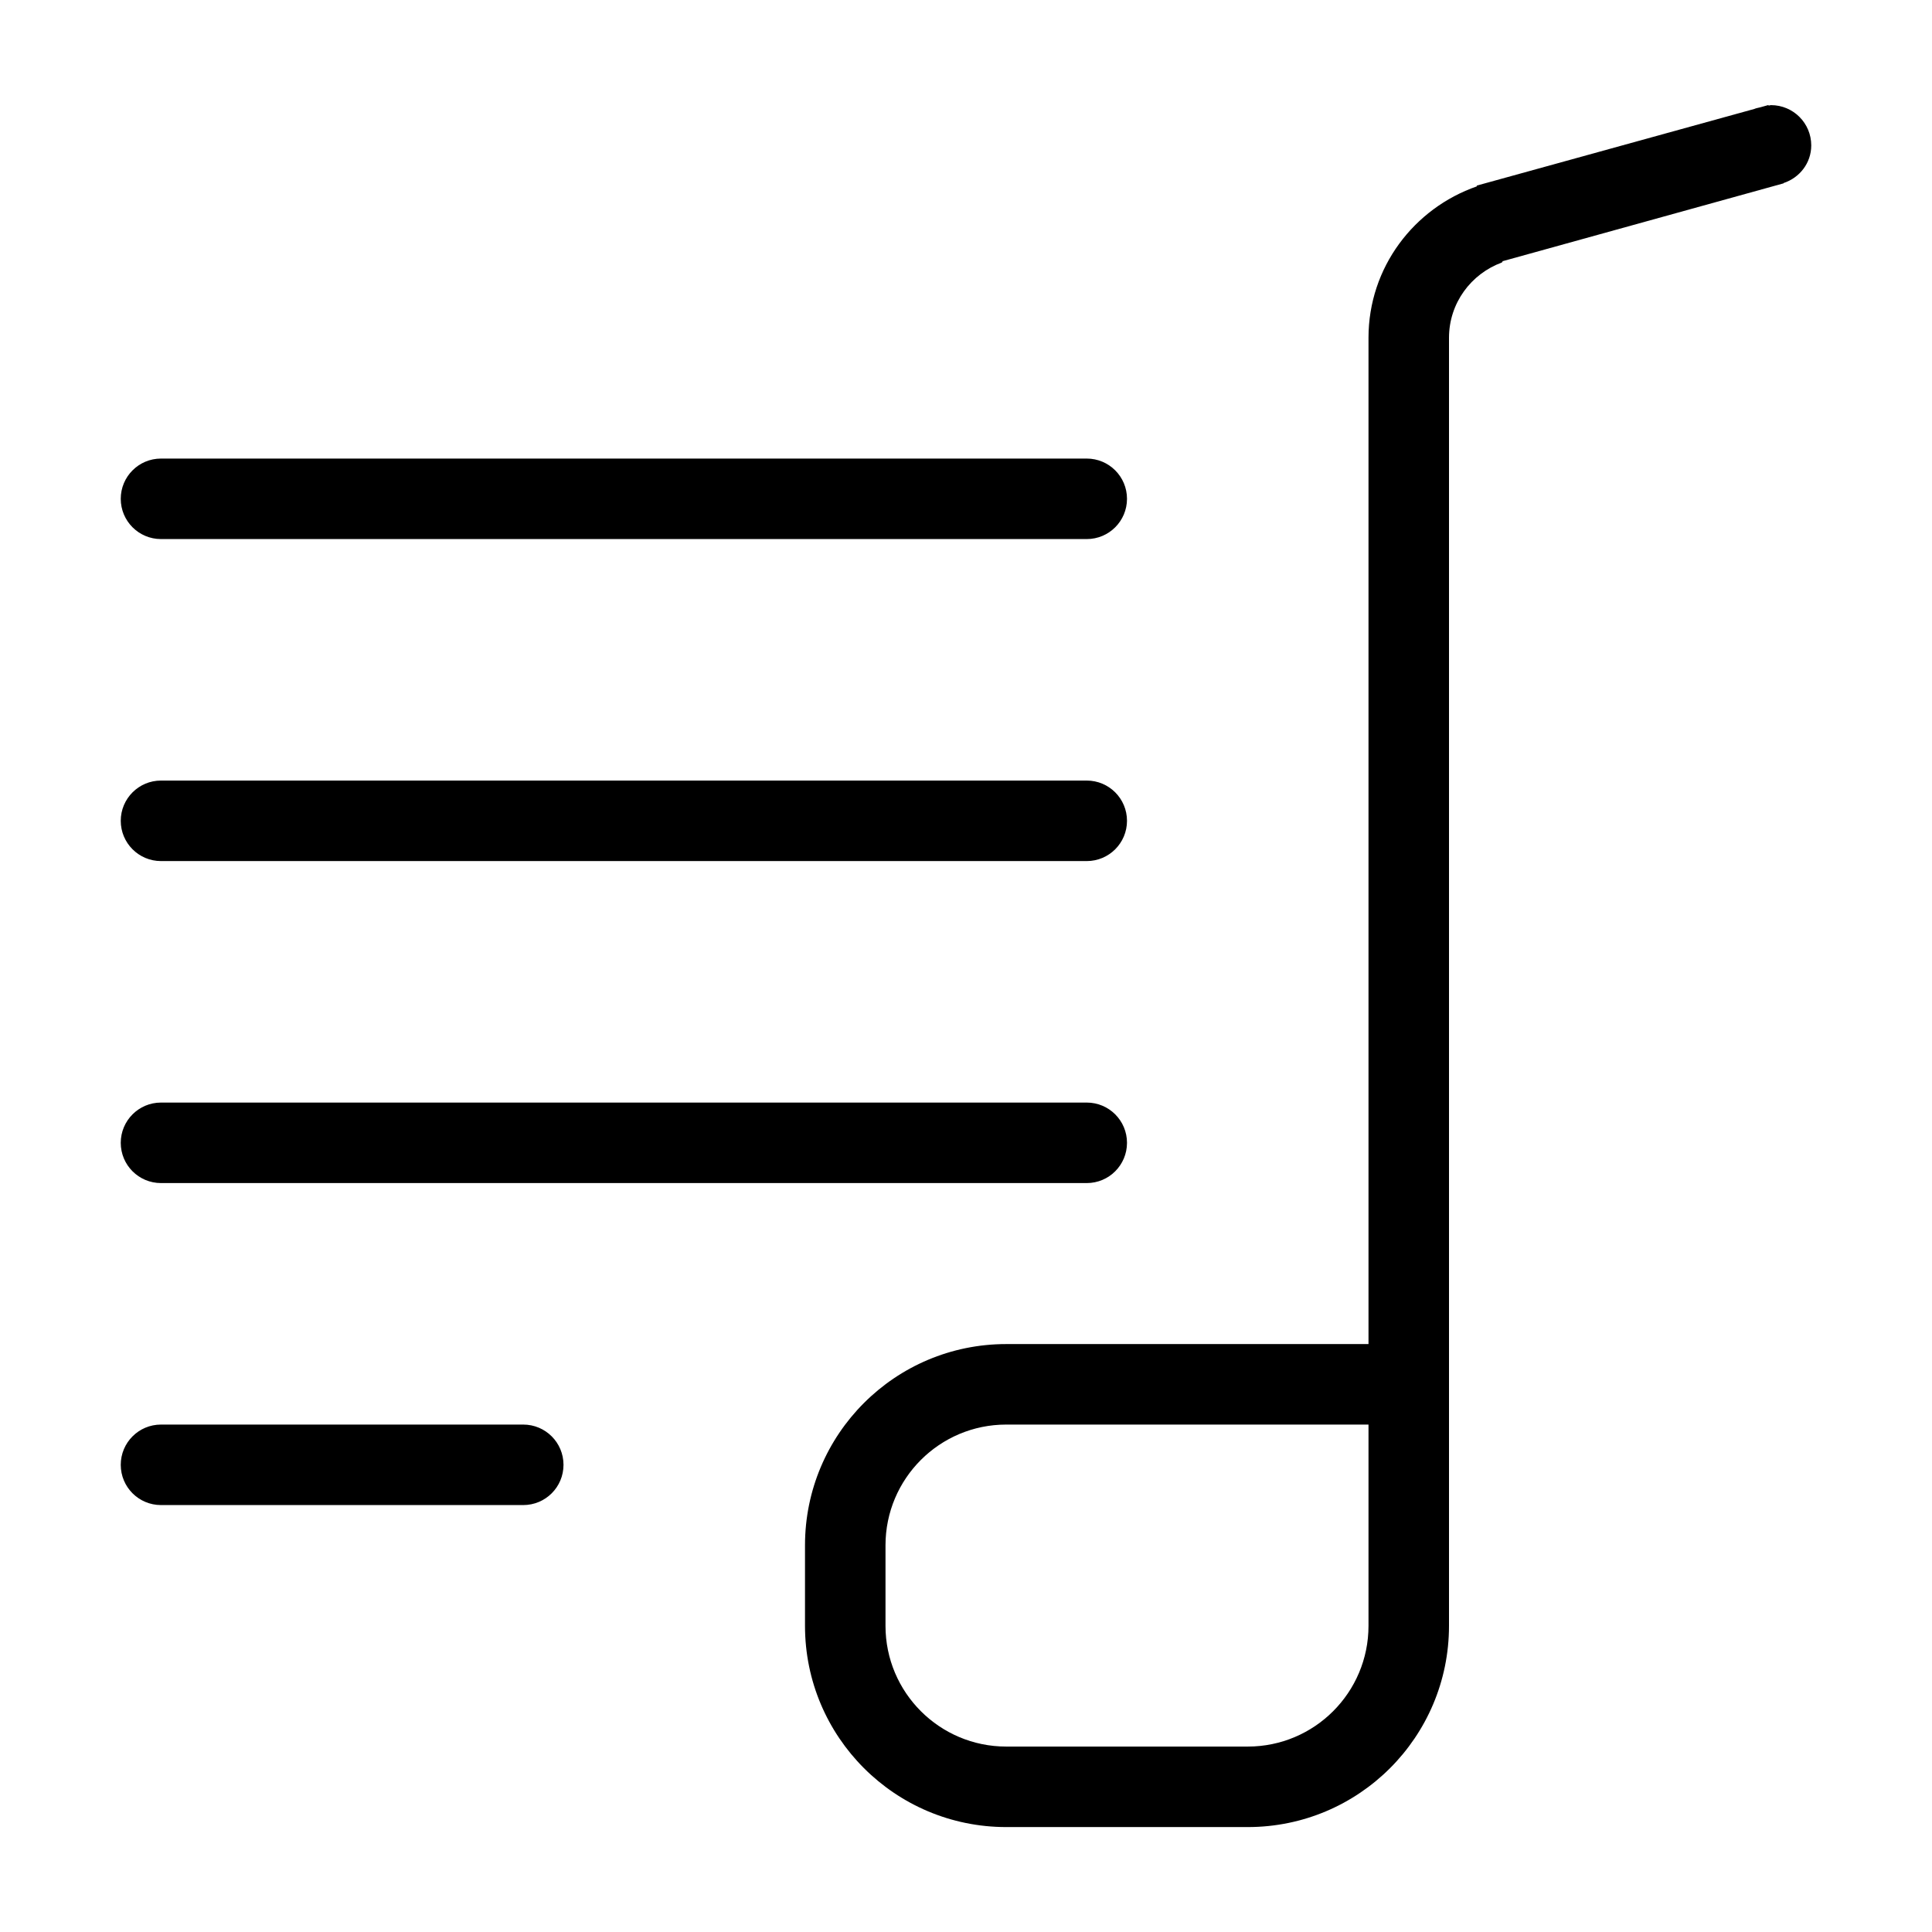
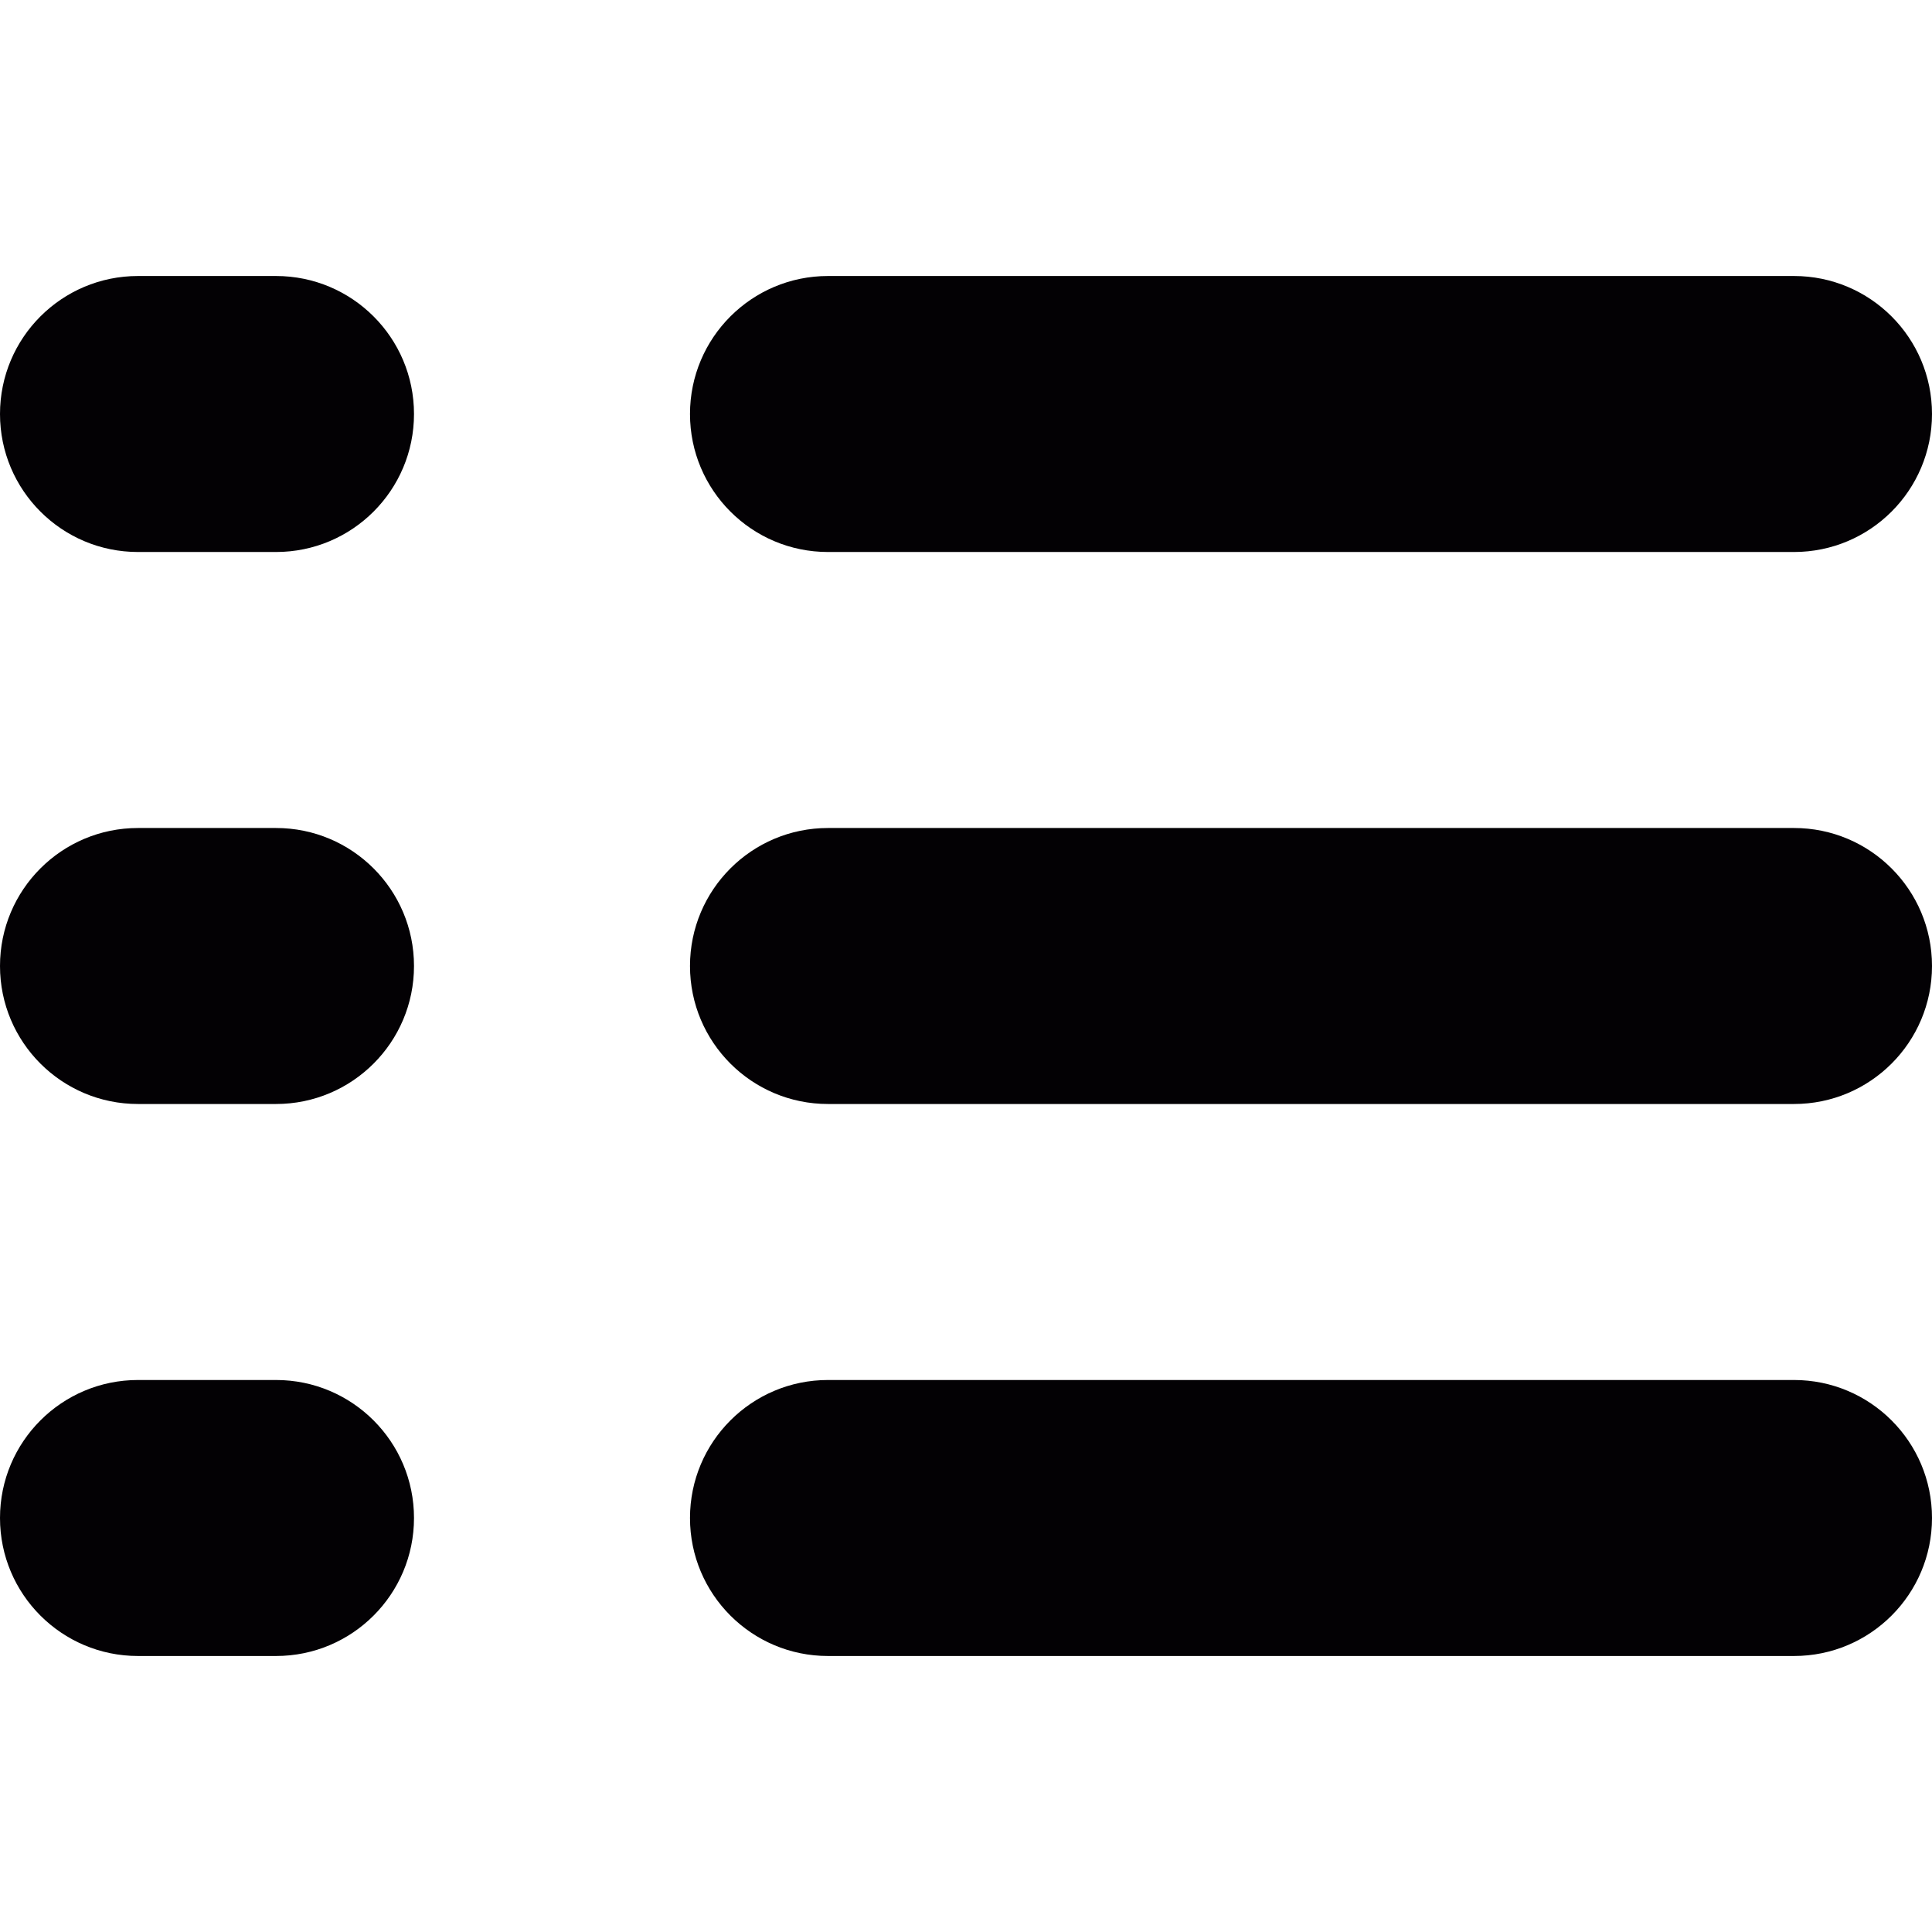
- <svg xmlns="http://www.w3.org/2000/svg" enable-background="new 0 0 48 48" height="48px" id="Layer_1" version="1.1" viewBox="0 0 48 48" width="48px" xml:space="preserve">
-   <path clip-rule="evenodd" d="M44.312,4.548l0.001,0.007l-6.969,1.931L37.342,6.48l-0.029,0.042  C36.548,6.803,36,7.531,36,8.393v30l0,0v2c0,2.762-2.238,5-5,5h-6c-2.762,0-5-2.238-5-5v-2c0-2.762,2.238-5,5-5h4l0,0h5v-25l0,0  c0-1.749,1.13-3.22,2.693-3.763l-0.006-0.018l6.901-1.906c0.044-0.021,0.094-0.025,0.142-0.039l0.207-0.058l0.003,0.015  c0.021-0.001,0.038-0.012,0.06-0.012c0.553,0,1,0.448,1,1C45,4.053,44.709,4.417,44.312,4.548z M34,38.393L34,38.393v-3h-4l0,0h-5  c-1.656,0-3,1.343-3,3v2c0,1.657,1.344,3,3,3h6c1.657,0,3-1.343,3-3V38.393z M27,29.393H4c-0.553,0-1-0.447-1-1c0-0.552,0.447-1,1-1  h23c0.553,0,1,0.448,1,1C28,28.945,27.553,29.393,27,29.393z M27,21.393H4c-0.553,0-1-0.448-1-1s0.447-1,1-1h23c0.553,0,1,0.448,1,1  S27.553,21.393,27,21.393z M27,13.393H4c-0.553,0-1-0.448-1-1s0.447-1,1-1h23c0.553,0,1,0.448,1,1S27.553,13.393,27,13.393z   M4,35.393h9c0.553,0,1,0.448,1,1c0,0.553-0.447,1-1,1H4c-0.553,0-1-0.447-1-1C3,35.841,3.447,35.393,4,35.393z" fill-rule="evenodd" />
+ <svg xmlns="http://www.w3.org/2000/svg" version="1.1" id="Capa_1" x="0px" y="0px" viewBox="0 0 70 70" style="enable-background:new 0 0 70 70;" xml:space="preserve">
+   <g>
+     <path style="fill:#030104;" d="M10,50H5c-2.762,0-5,2.238-5,5s2.238,5,5,5h5c2.762,0,5-2.238,5-5S12.762,50,10,50z M10,30H5   c-2.762,0-5,2.238-5,5s2.238,5,5,5h5c2.762,0,5-2.238,5-5S12.762,30,10,30z M10,10H5c-2.762,0-5,2.238-5,5s2.238,5,5,5h5   c2.762,0,5-2.238,5-5S12.762,10,10,10z M30,20h35c2.762,0,5-2.238,5-5s-2.238-5-5-5H30c-2.762,0-5,2.238-5,5S27.238,20,30,20z    M65,30H30c-2.762,0-5,2.238-5,5s2.238,5,5,5h35c2.762,0,5-2.238,5-5S67.762,30,65,30z M65,50H30c-2.762,0-5,2.238-5,5s2.238,5,5,5   h35c2.762,0,5-2.238,5-5S67.762,50,65,50z" />
+   </g>
+   <g>
+ </g>
+   <g>
+ </g>
+   <g>
+ </g>
+   <g>
+ </g>
+   <g>
+ </g>
+   <g>
+ </g>
+   <g>
+ </g>
+   <g>
+ </g>
+   <g>
+ </g>
+   <g>
+ </g>
+   <g>
+ </g>
+   <g>
+ </g>
+   <g>
+ </g>
+   <g>
+ </g>
+   <g>
+ </g>
</svg>
